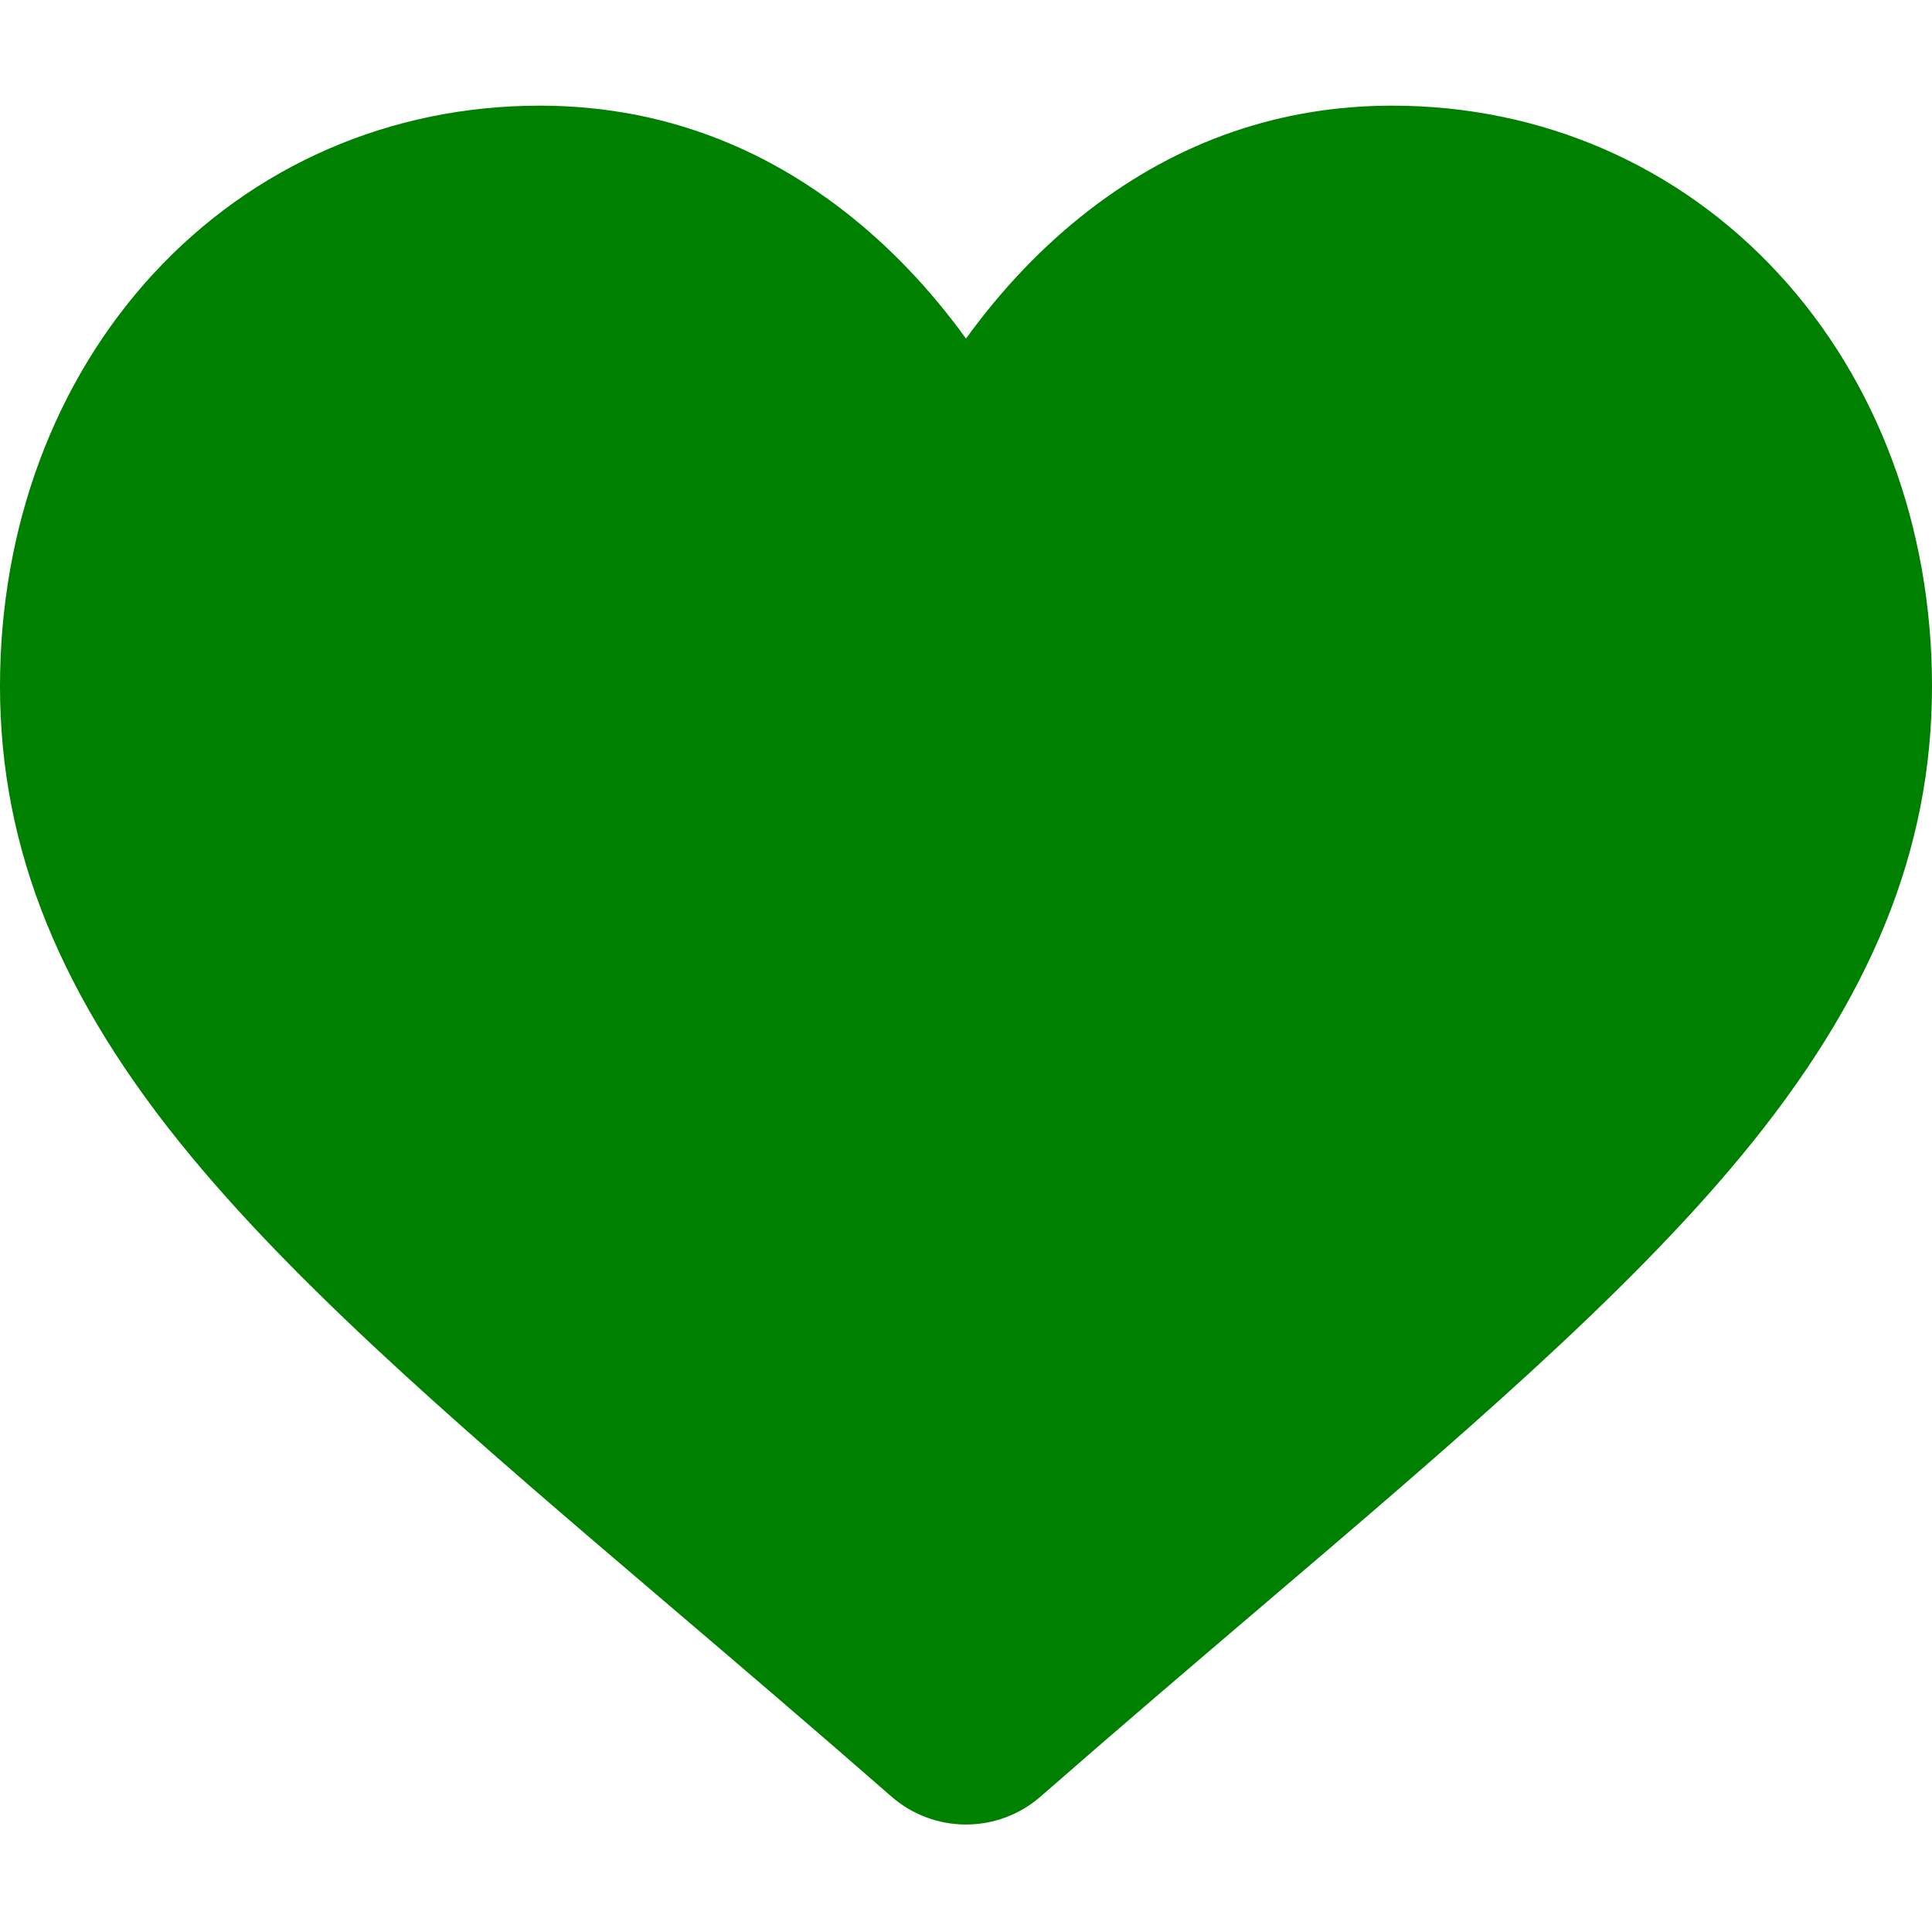
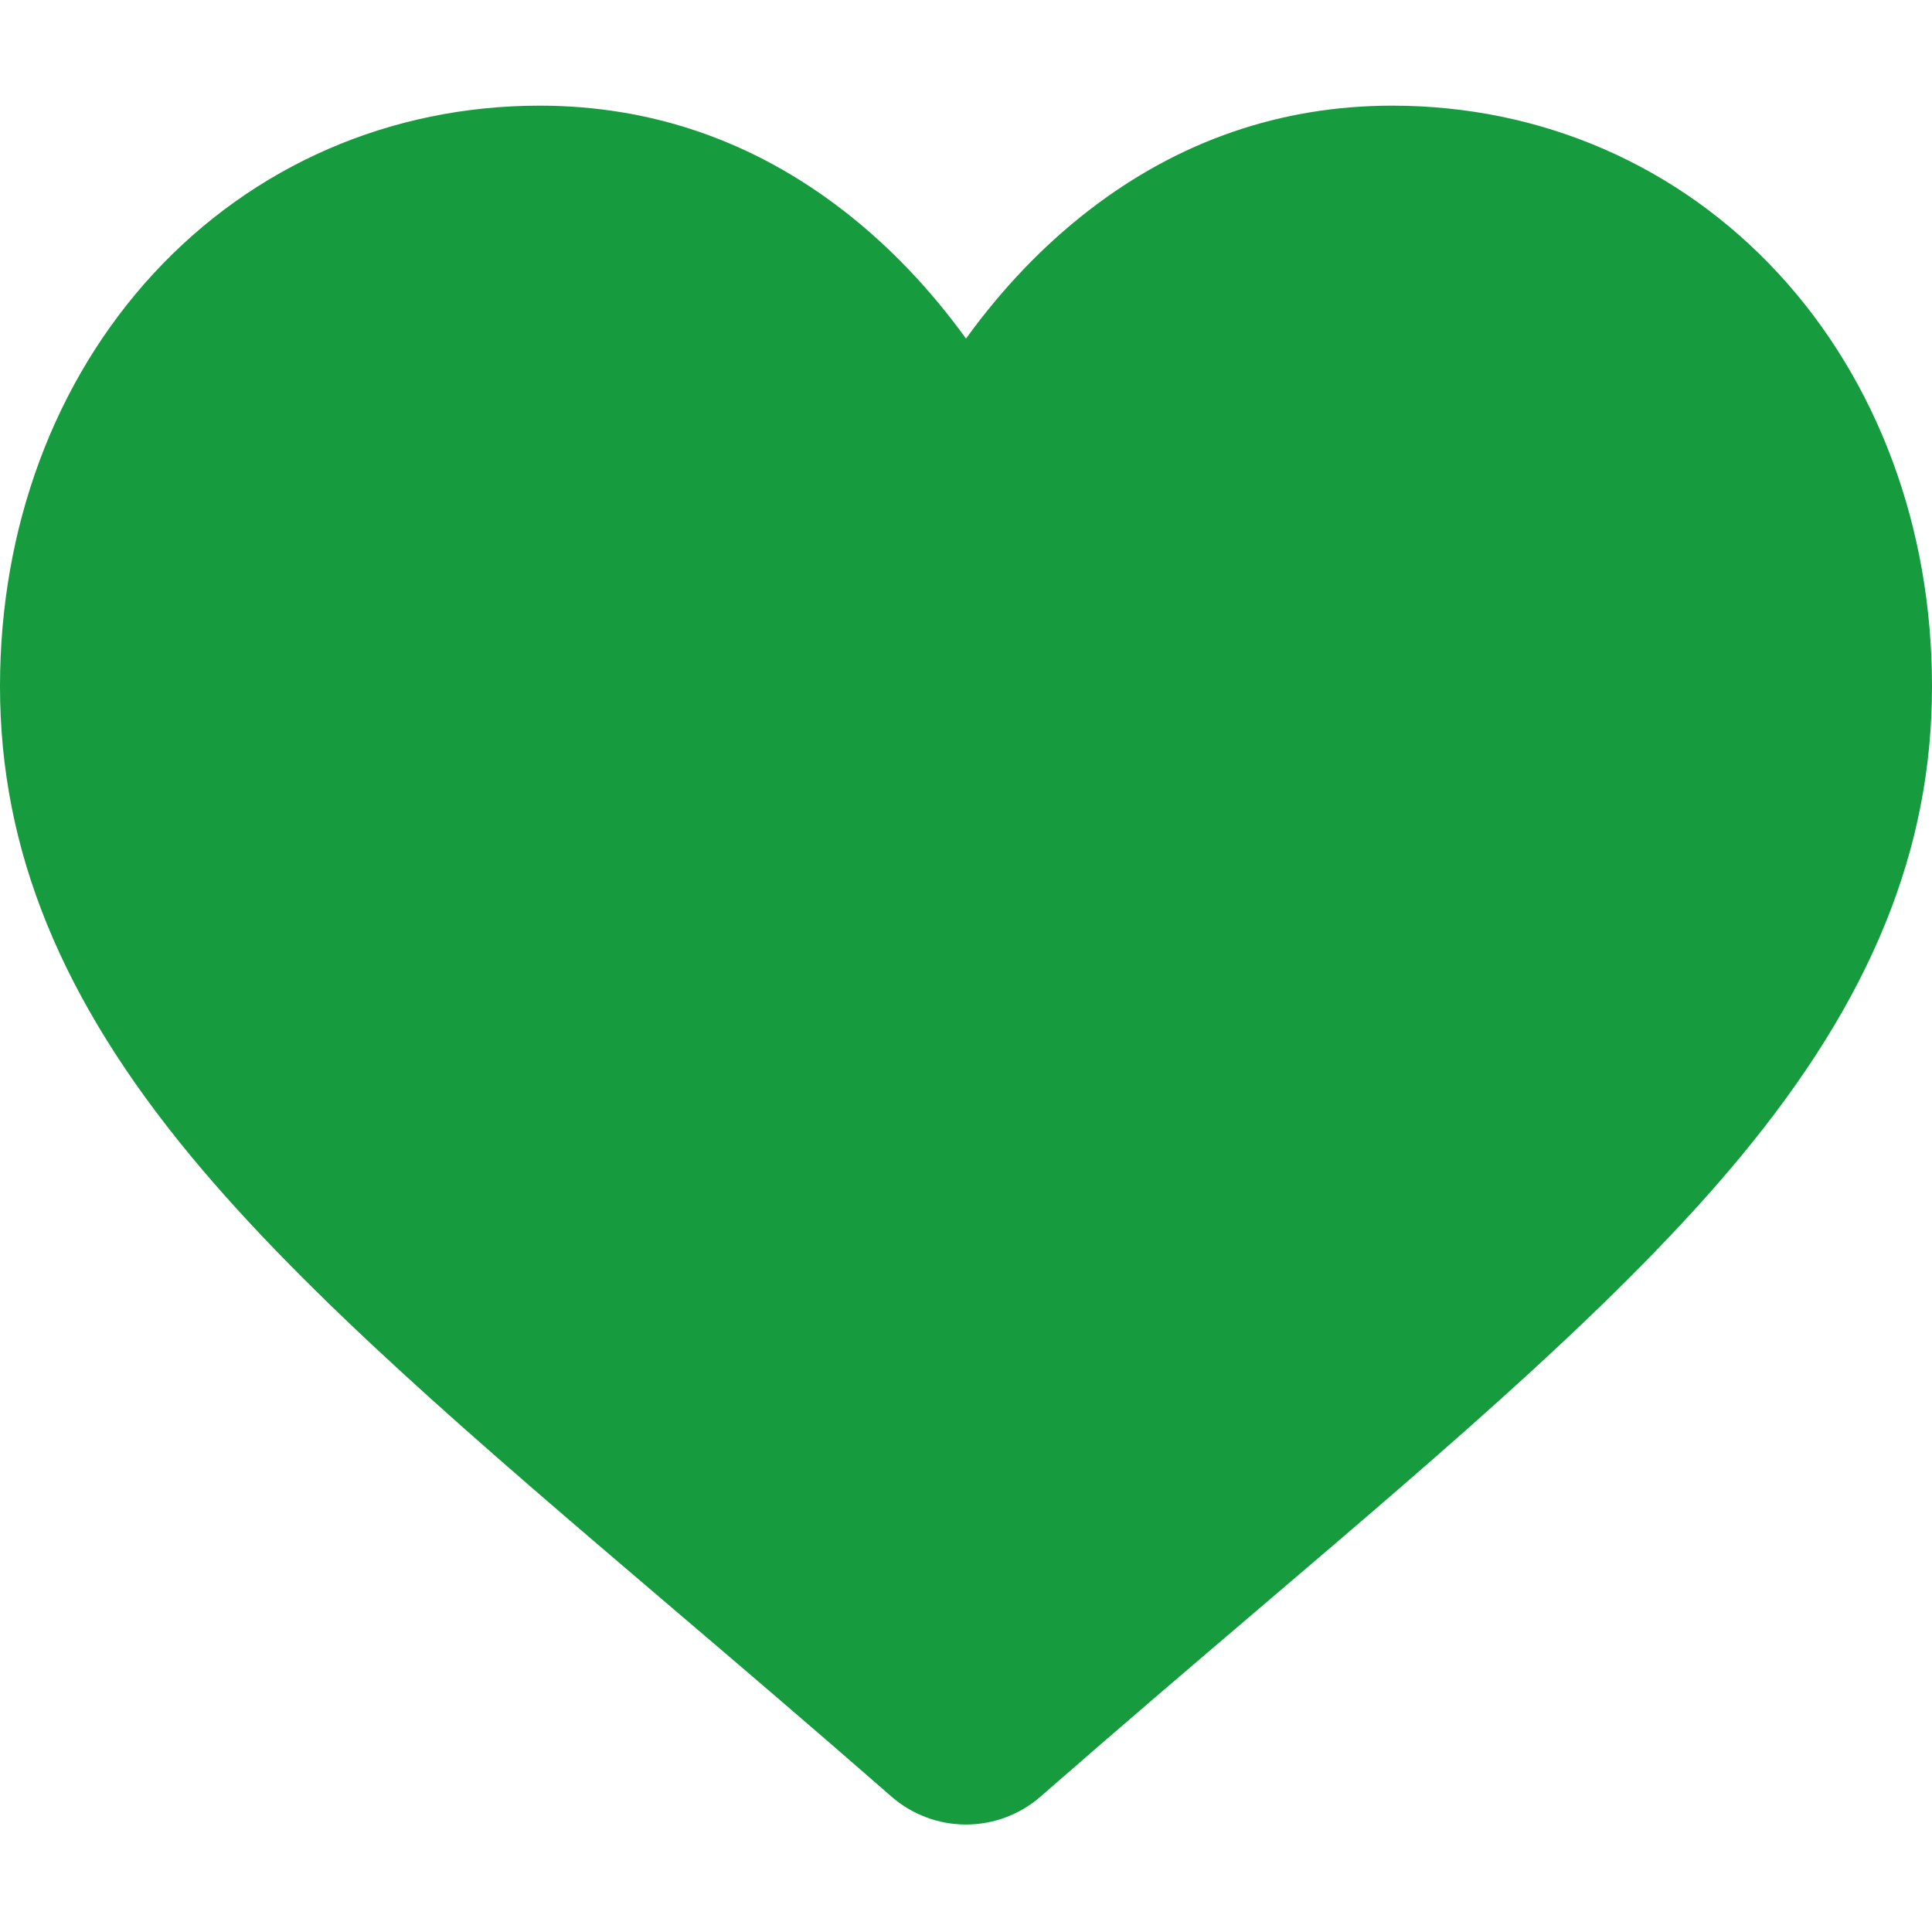
- <svg xmlns="http://www.w3.org/2000/svg" viewBox="0 -28 512 512" width="1.8em" height="1.8em" fill="green">
+ <svg xmlns="http://www.w3.org/2000/svg" viewBox="0 -28 512 512" width="1.8em" height="1.8em" fill="#169c3e">
  <path d="M471.383 44.578C444.879 15.832 408.512 0 368.973 0c-29.555 0-56.621 9.344-80.45 27.77C276.5 37.07 265.605 48.45 256 61.73c-9.602-13.277-20.5-24.66-32.527-33.96C199.648 9.344 172.582 0 143.027 0c-39.539 0-75.91 15.832-102.414 44.578C14.426 72.988 0 111.801 0 153.871c0 43.3 16.137 82.938 50.781 124.742 30.992 37.395 75.535 75.356 127.117 119.313 17.614 15.012 37.579 32.027 58.309 50.152A30.023 30.023 0 0 0 256 455.516c7.285 0 14.316-2.641 19.785-7.43 20.73-18.129 40.707-35.152 58.328-50.172 51.575-43.95 96.117-81.906 127.11-119.305C495.867 236.81 512 197.172 512 153.867c0-42.066-14.426-80.879-40.617-109.289zm0 0" />
</svg>
